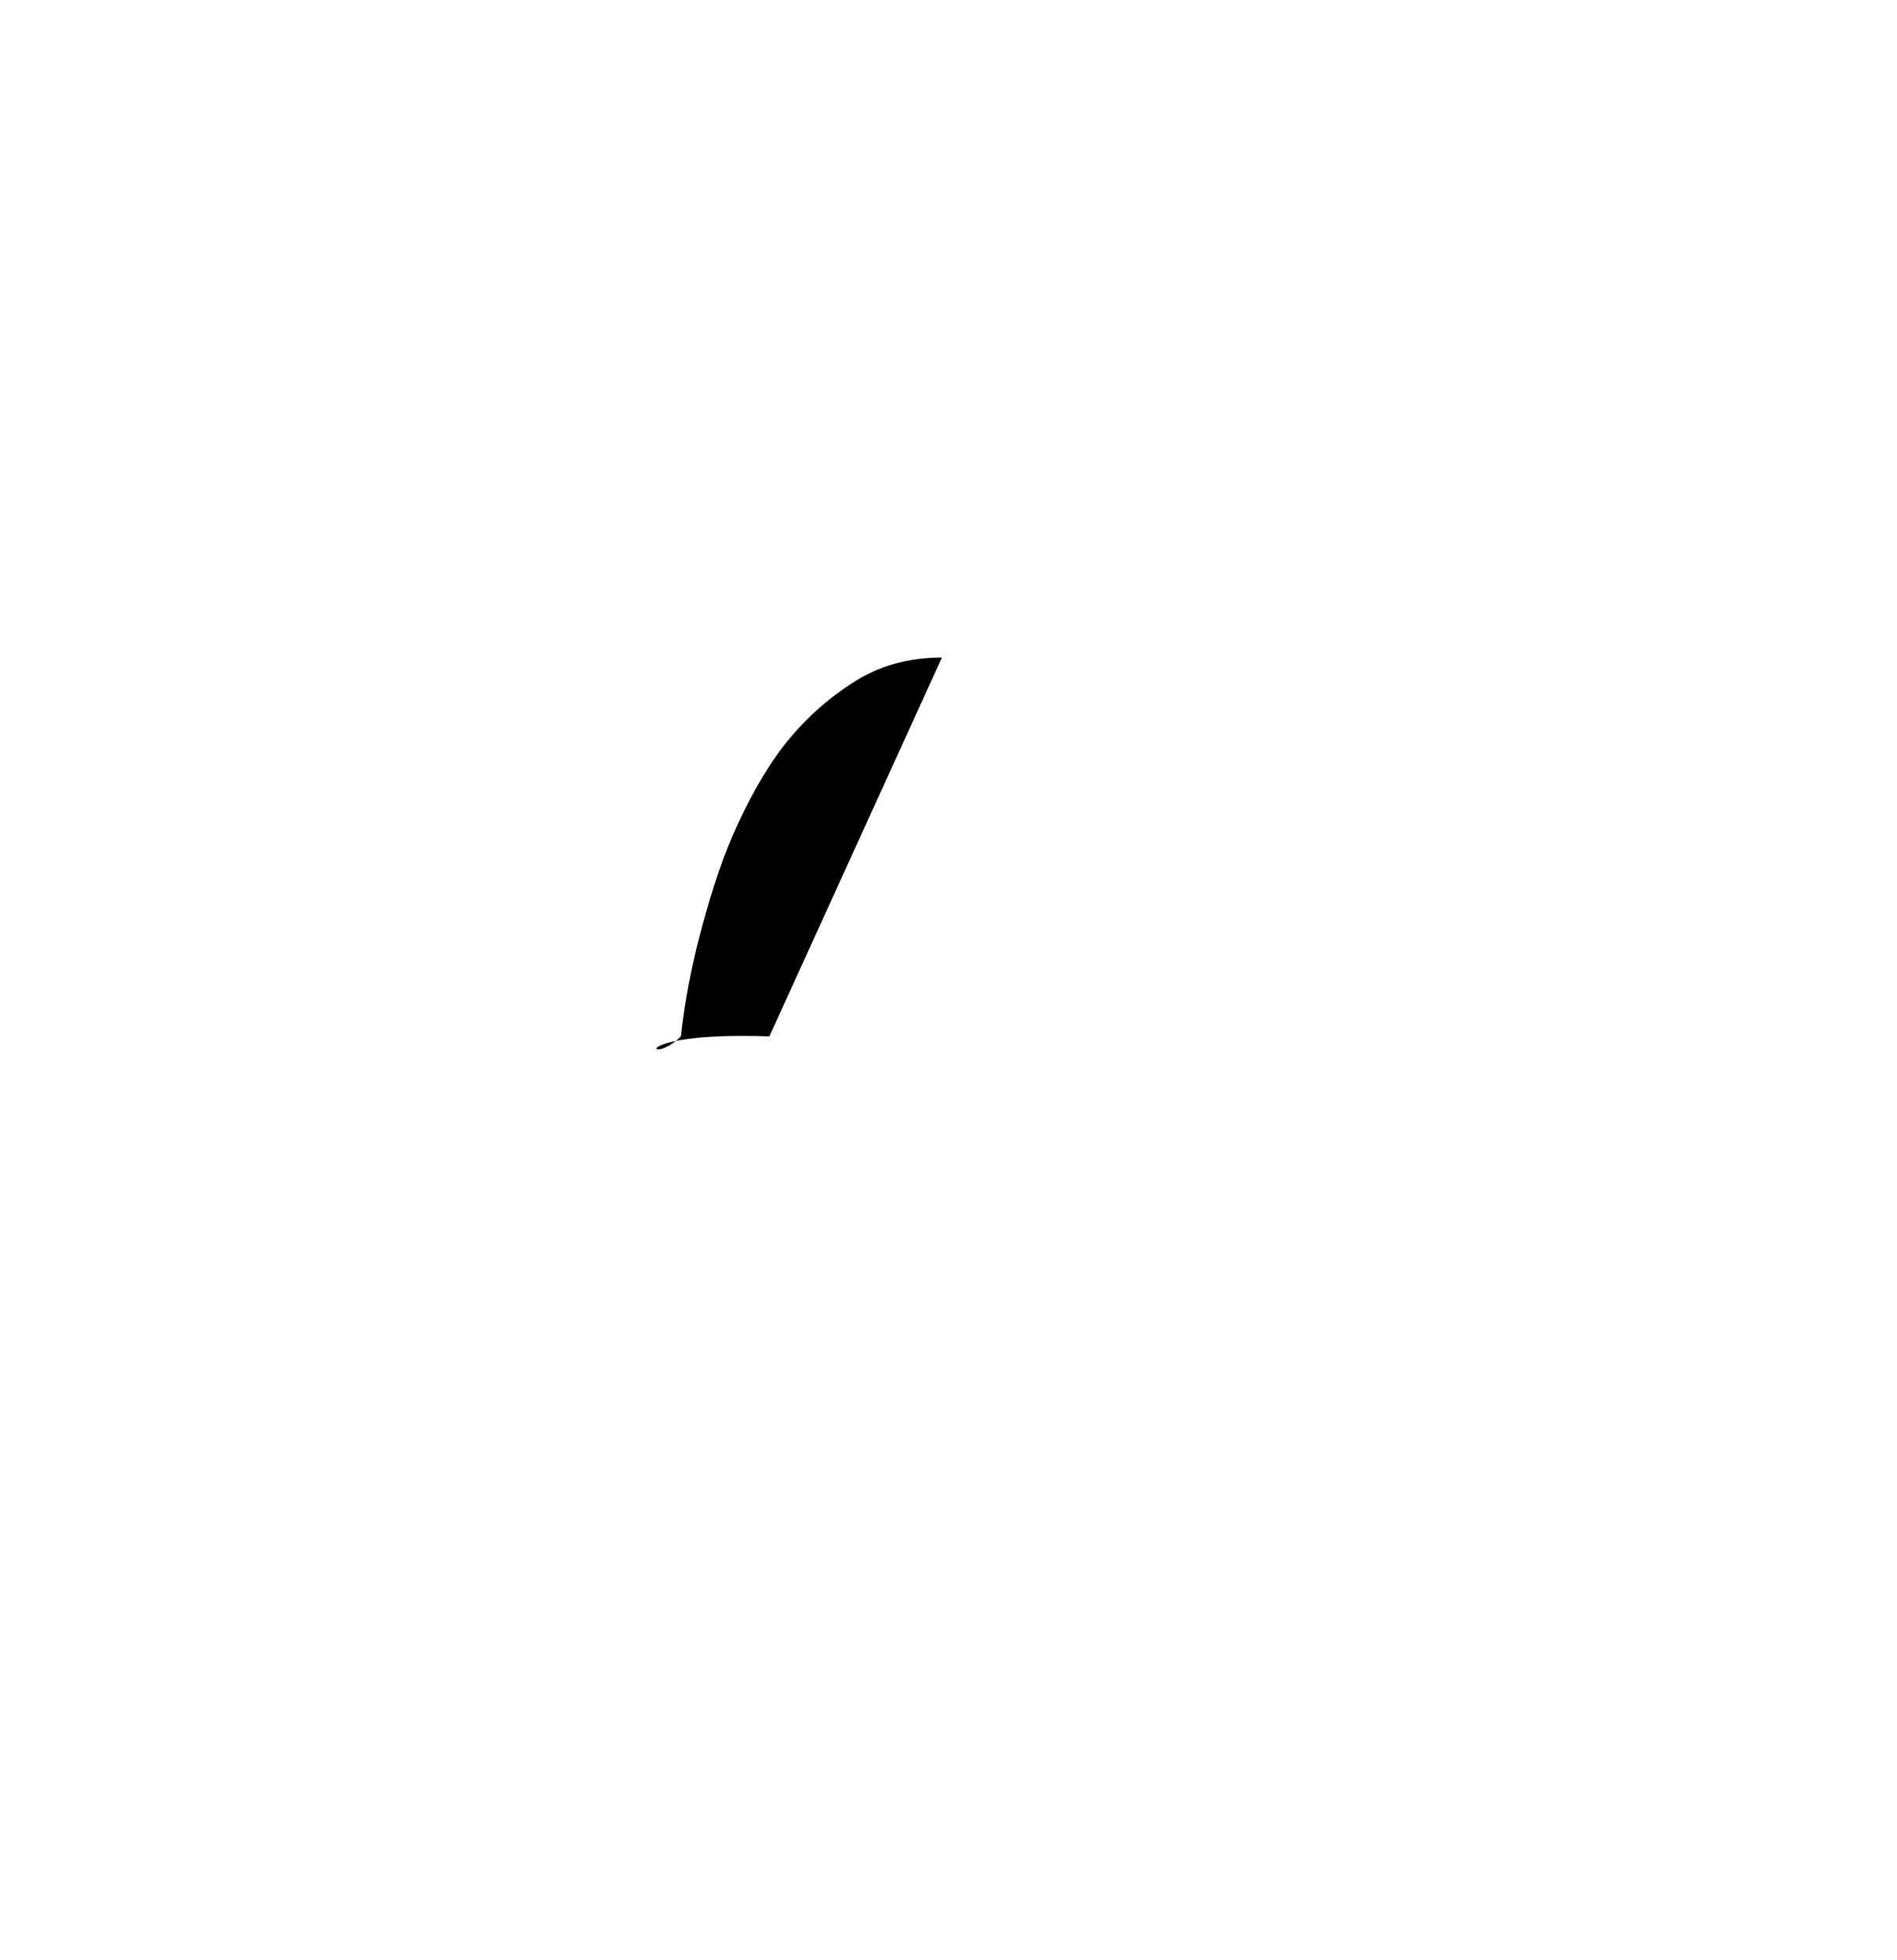
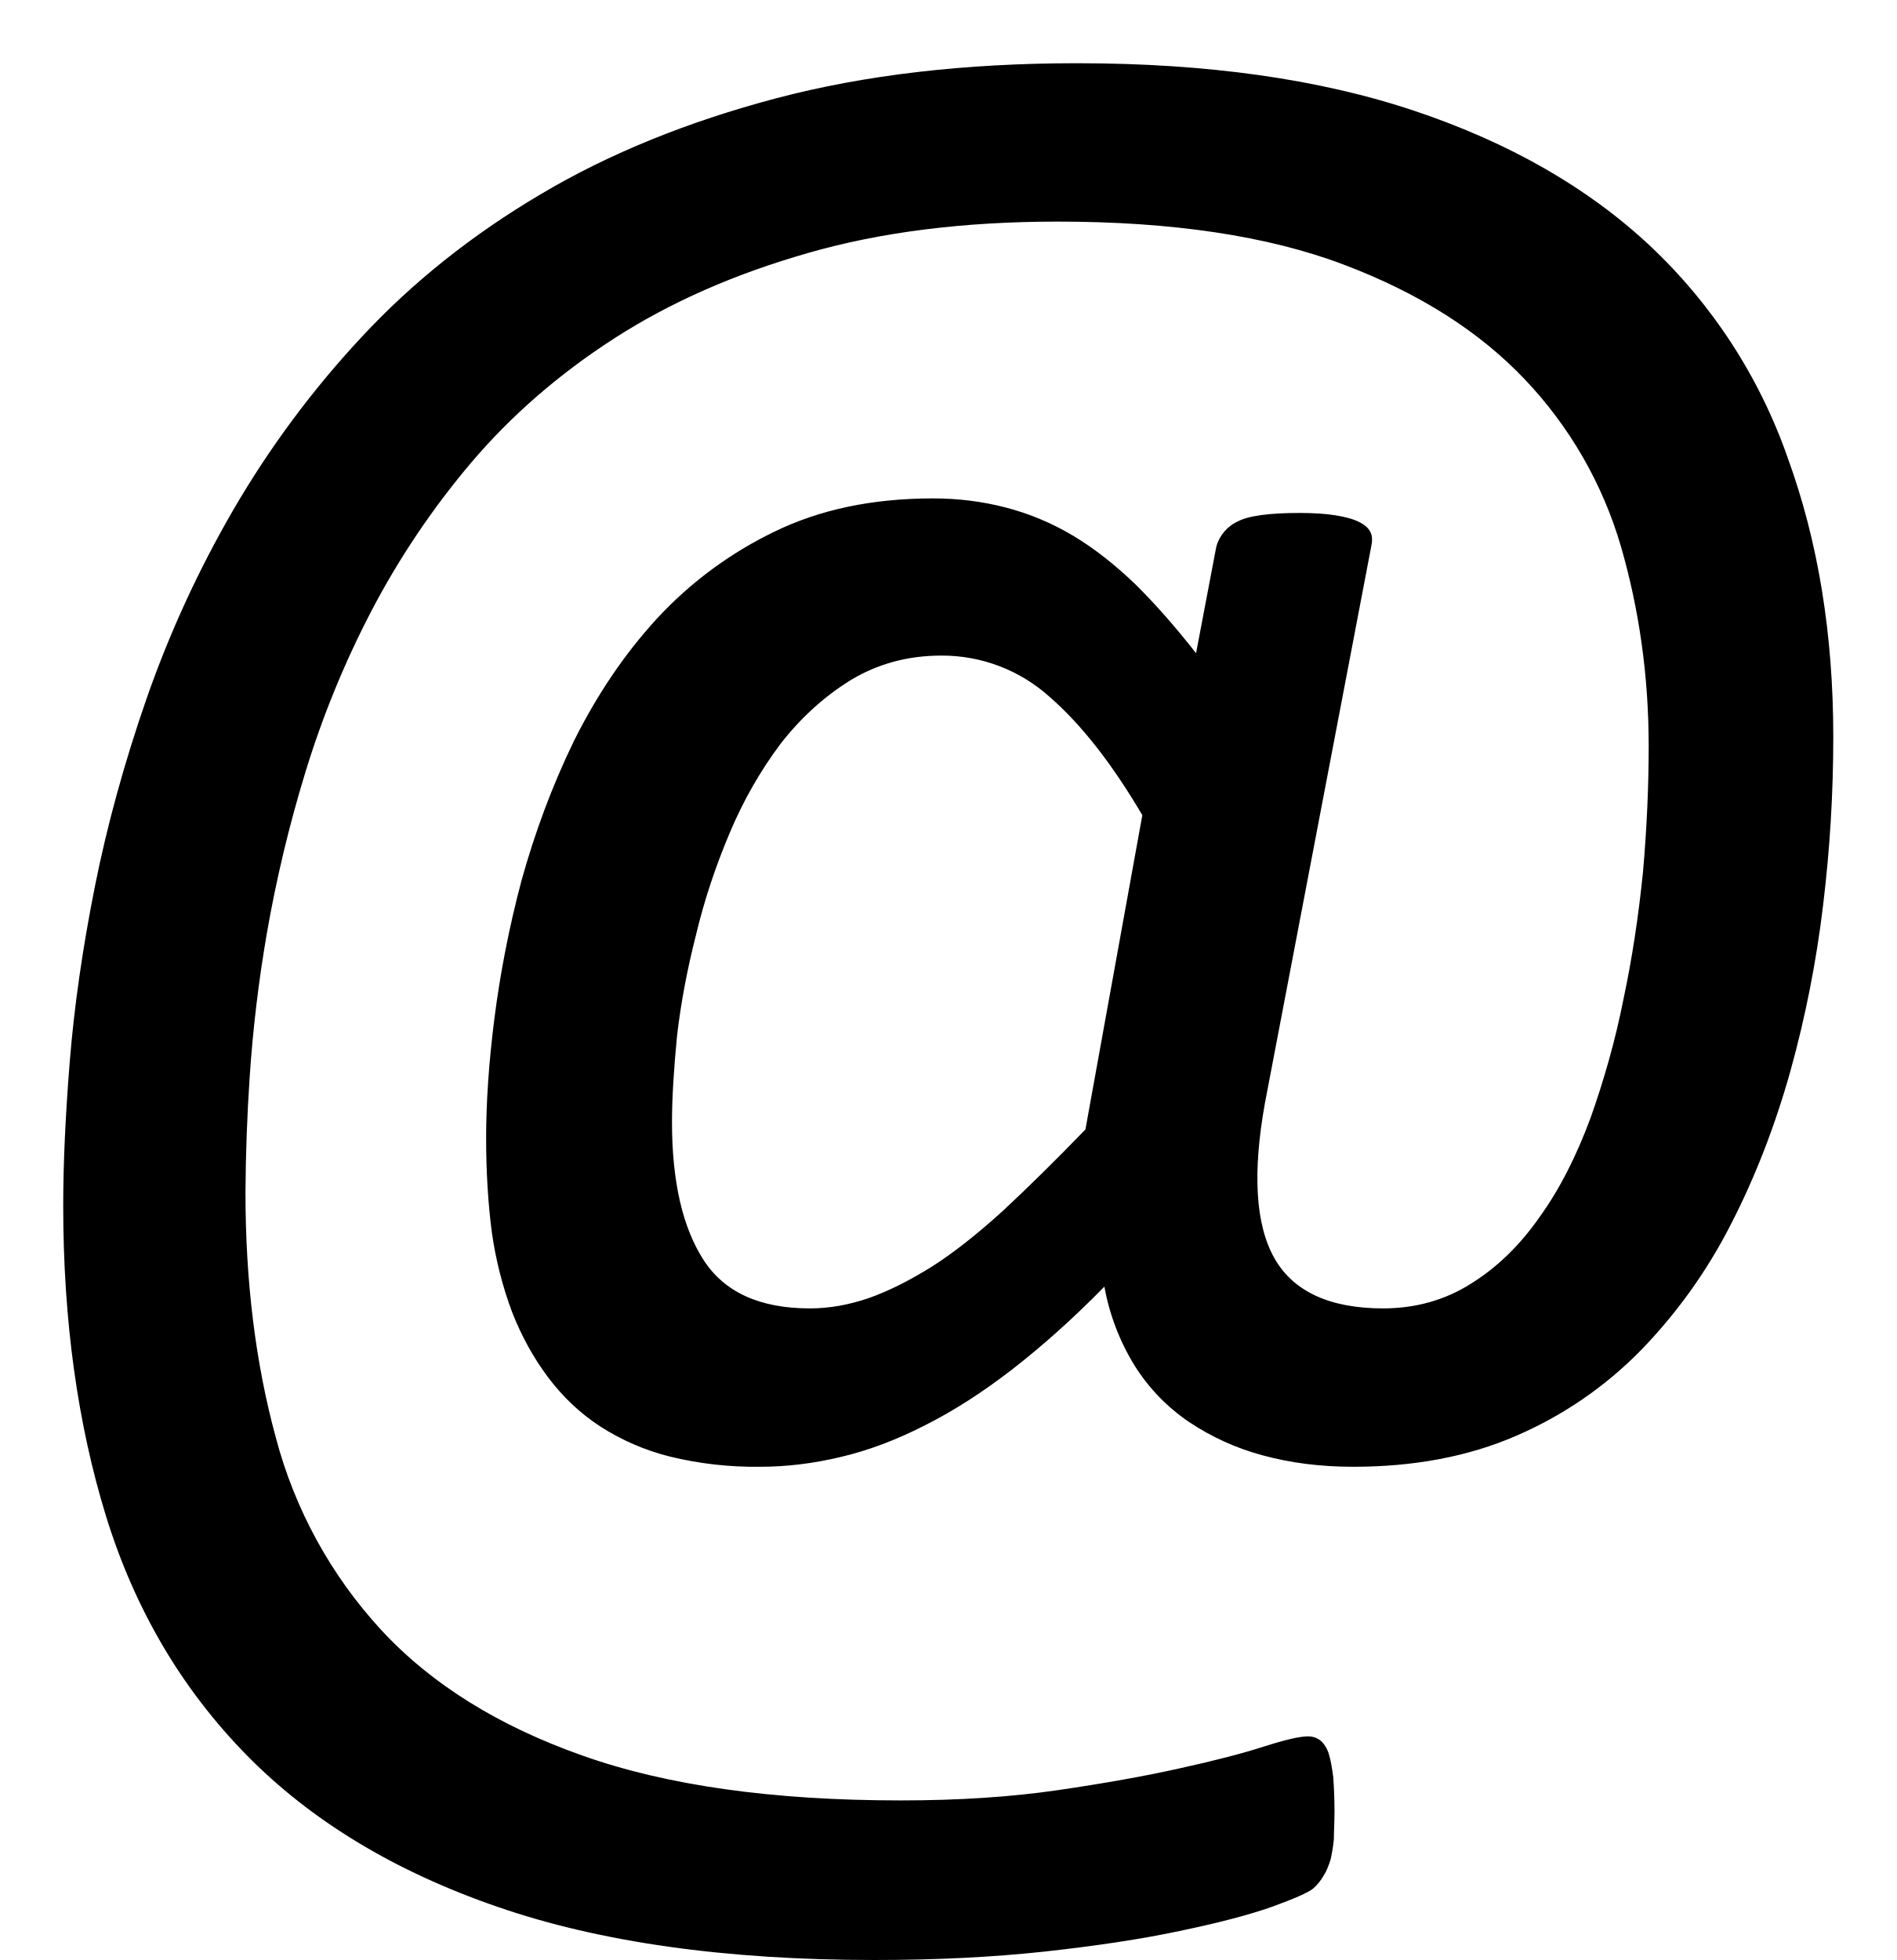
- <svg xmlns="http://www.w3.org/2000/svg" viewBox="0 0 30 31">
-   <g transform="translate(-994 -154)">
-     <path fill-rule="evenodd" d="M1008.9 164.4q-.795 0-1.4.392-.63.4-1.1 1c-.31.4-.58.9-.8 1.4s-.4 1.1-.53 1.6q-.21.8-.3 1.6c-.5.5-.9-.08 1.4 0 .943.2 1.7.5 2.2q.495.8 1.7.765c.31 0 .61-.54.9-.162.3-.109.6-.274 1-.498.4-.223.7-.516 1.1-.879.4-.363.8-.794 1.3-1.3l.9-5q-.72-1.2-1.5-1.9a2.5 2.5 0 0 0-1.7-.65m2.1-9.4q3.1 0 5.3.755t3.7 2.1a8.4 8.4 0 0 1 2.2 3.4q.72 2.72 4.4a22 22 0 0 1-.16 2.7 17.6 17.6 0 0 1-.52 2.6c-.24.9-.55 1.7-.94 2.4a8.2 8.2 0 0 1-1.4 2 6.2 6.2 0 0 1-2 1.3c-.75.3-1.6.488-2.6.488q-.78 0-1.4-.182a3.9 3.9 0 0 1-1.2-.526 3 3 0 0 1-.86-.889 3.6 3.6 0 0 1-.48-1.3c-.5.5-.99.9-1.5 1.3-.47.4-.93.7-1.4.889-.45.2-.89.4-1.3.497-.43.1-.85.2-1.3.153a5.7 5.7 0 0 1-1.4-.163 3.7 3.7 0 0 1-1.1-.478c-.32-.21-.59-.468-.82-.774q-.345-.459-.57-1a6 6 0 0 1-.32-1.3q-.09-.688-.09-1.5c0-.548-1.2.13-1.9s.23-1.4.43-2.2c.21-.752.5-1.5.83-2.2.36-.72.8-1.4 1.3-1.9a6.2 6.2 0 0 1 1.9-1.4c.72-.35 1.6-.526 2.5-.526.4 0 .78 1.1.144s.73.2 1.1.449.7.460.765q.465.5.96 1.1l.32-1.7a.62.6 0 0 1 .34-.401c.17-.9.5-.135-.134.2 0 .42.57.16.28.1.37.1q.135.1.18.2c.3.1.3.1.1.2l-1.7 8.8q-.3 1.7.15 2.5c.3.5.88.8 1.7.793.5 0 .98-.131 1.4-.392.4-.261.8-.615 1.1-1.1.32-.446.6-.966.8-1.6.21-.593.4-1.2.52-1.9.14-.657.2-1.3.31-2q.09-1.09-2c0-1.1-.15-2.2-.44-3.2a6.5 6.5 0 0 0-1.5-2.6c-.72-.758-1.7-1.4-2.9-1.8s-2.7-.678-4.5-.678c-1.5 0-2.8.165-4.497q-1.7.497-3.1 1.3c-.88.6-1.6 1.2-2.3 2a12.8 12.8 0 0 0-1.6 2.4 15 15 0 0 0-1 2.6 21 21 0 0 0-.603 2.5 22 22 0 0 0-.273 2.3 30 30 0 0 0-.066 1.8q0 2.1.481 3.9a7.2 7.2 0 0 0 1.7 3c.79.9 1.9 1.5 3.2 2 1.3.471 3 .707 5.707.9 0 1.7-.054 2.5-.162s1.4-.224 1.9-.345c.55-.122-.235 1.3-.344s.57-.162.7-.162c.08 0 .14.2.1.5.1.1.13.2s.5.2.7.4c.1.1.2.3.2.5 0 .179-.1.3-.1.4-.1.1-.3.2-.5.3-.3.1-.6.2-.11.3a.8.8 0 0 1-.17.2c-.8.1-.3.2-.65.3-.36.1-.85.3-1.5.382-.6.1-1.3.236-2.1.325q-1.2.134-2.7.134c-2.4 0-4.3-.28-6-.841q-2.4-.841-4-2.4-1.5-1.6-2.2-3.8-.678-2.2-.678-4.9 0-.995.1-2.3t.395-2.8q.292-1.5.82-3a17.3 17.3 0 0 1 1.4-3 15.2 15.2 0 0 1 2-2.7c.8-.861 1.7-1.6 2.8-2.3 1.1-.643 2.3-1.1 3.7-1.5 1.4-.369 3-.554 4.8-.554" />
+ <svg xmlns="http://www.w3.org/2000/svg" width="30" height="31" overflow="hidden">
+   <defs>
+     <clipPath id="a">
+       <path d="M994 154h30v31h-30z" />
+     </clipPath>
+   </defs>
+   <g clip-path="url(#a)" transform="translate(-994 -154)">
+     <path fill-rule="evenodd" d="M1008.89 164.369q-.795 0-1.44.392-.63.392-1.11 1.013c-.31.415-.58.883-.8 1.406s-.4 1.058-.53 1.606q-.21.822-.3 1.596c-.05.517-.08.972-.08 1.368 0 .943.17 1.669.5 2.179q.495.765 1.68.765c.31 0 .61-.054.93-.162.31-.109.64-.274 1-.498.35-.223.72-.516 1.12-.879.39-.363.83-.794 1.31-1.291l.9-4.971q-.72-1.224-1.47-1.874a2.54 2.54 0 0 0-1.71-.65m2.15-9.369q3.09 0 5.34.755t3.72 2.132a8.4 8.4 0 0 1 2.18 3.356q.72 1.978.72 4.407a22 22 0 0 1-.16 2.658 17.6 17.6 0 0 1-.52 2.639c-.24.853-.55 1.66-.94 2.418a8.2 8.2 0 0 1-1.43 1.998 6.2 6.2 0 0 1-1.97 1.348c-.75.325-1.61.488-2.57.488q-.78 0-1.44-.182a3.9 3.9 0 0 1-1.16-.526 3 3 0 0 1-.86-.889 3.6 3.6 0 0 1-.48-1.252c-.5.51-.99.946-1.46 1.31-.47.363-.93.659-1.39.889-.45.229-.89.395-1.33.497-.43.102-.85.153-1.27.153a5.7 5.7 0 0 1-1.43-.163 3.7 3.7 0 0 1-1.1-.478c-.32-.21-.59-.468-.82-.774q-.345-.459-.57-1.033a6 6 0 0 1-.32-1.262q-.09-.688-.09-1.491c0-.548.04-1.176.13-1.883s.23-1.438.43-2.19c.21-.752.48-1.488.83-2.208.36-.72.79-1.364 1.31-1.931a6.2 6.2 0 0 1 1.86-1.377c.72-.35 1.55-.526 2.51-.526.4 0 .78.048 1.15.144s.73.245 1.07.449.66.459.98.765q.465.459.96 1.09l.32-1.683a.62.62 0 0 1 .34-.401c.17-.09.5-.134.98-.134.22 0 .42.013.57.038.16.026.28.06.37.105q.135.067.18.163c.03.063.03.14.01.229l-1.68 8.796q-.3 1.664.15 2.457c.3.529.88.793 1.72.793.51 0 .98-.131 1.39-.392.42-.261.78-.615 1.09-1.061.32-.446.58-.966.8-1.558.21-.593.39-1.218.52-1.874.14-.657.24-1.329.31-2.017q.09-1.033.09-1.989c0-1.109-.15-2.164-.44-3.164a6.46 6.46 0 0 0-1.52-2.639c-.72-.758-1.67-1.364-2.87-1.817s-2.71-.678-4.52-.678c-1.48 0-2.8.165-3.95.497q-1.74.497-3.06 1.348c-.88.567-1.63 1.22-2.26 1.96a12.8 12.8 0 0 0-1.589 2.361 15 15 0 0 0-1.046 2.562 21 21 0 0 0-.603 2.524 22 22 0 0 0-.273 2.285 30 30 0 0 0-.066 1.817q0 2.121.481 3.881a7.2 7.2 0 0 0 1.666 3.04c.79.854 1.85 1.517 3.19 1.989 1.33.471 3 .707 5.03.707.91 0 1.74-.054 2.48-.162s1.39-.224 1.93-.345c.55-.121.99-.235 1.33-.344s.57-.162.7-.162c.08 0 .14.022.2.067.05.044.1.114.13.21s.05.217.07.363c.01.147.02.329.02.545 0 .179-.01.325-.01.44-.01.115-.03.22-.05.316-.03.095-.06.181-.11.258a.8.8 0 0 1-.17.21c-.08.064-.3.159-.65.287-.36.127-.85.255-1.46.382-.6.128-1.32.236-2.13.325q-1.23.134-2.7.134c-2.35 0-4.34-.28-5.96-.841q-2.443-.841-3.978-2.409-1.534-1.568-2.214-3.767-.678-2.199-.678-4.914 0-.995.104-2.285t.395-2.753q.292-1.464.82-2.983a17.3 17.3 0 0 1 1.366-2.974 15.2 15.2 0 0 1 2.035-2.743c.8-.861 1.74-1.613 2.83-2.257 1.08-.643 2.33-1.15 3.73-1.52 1.4-.369 2.98-.554 4.76-.554" />
  </g>
</svg>
